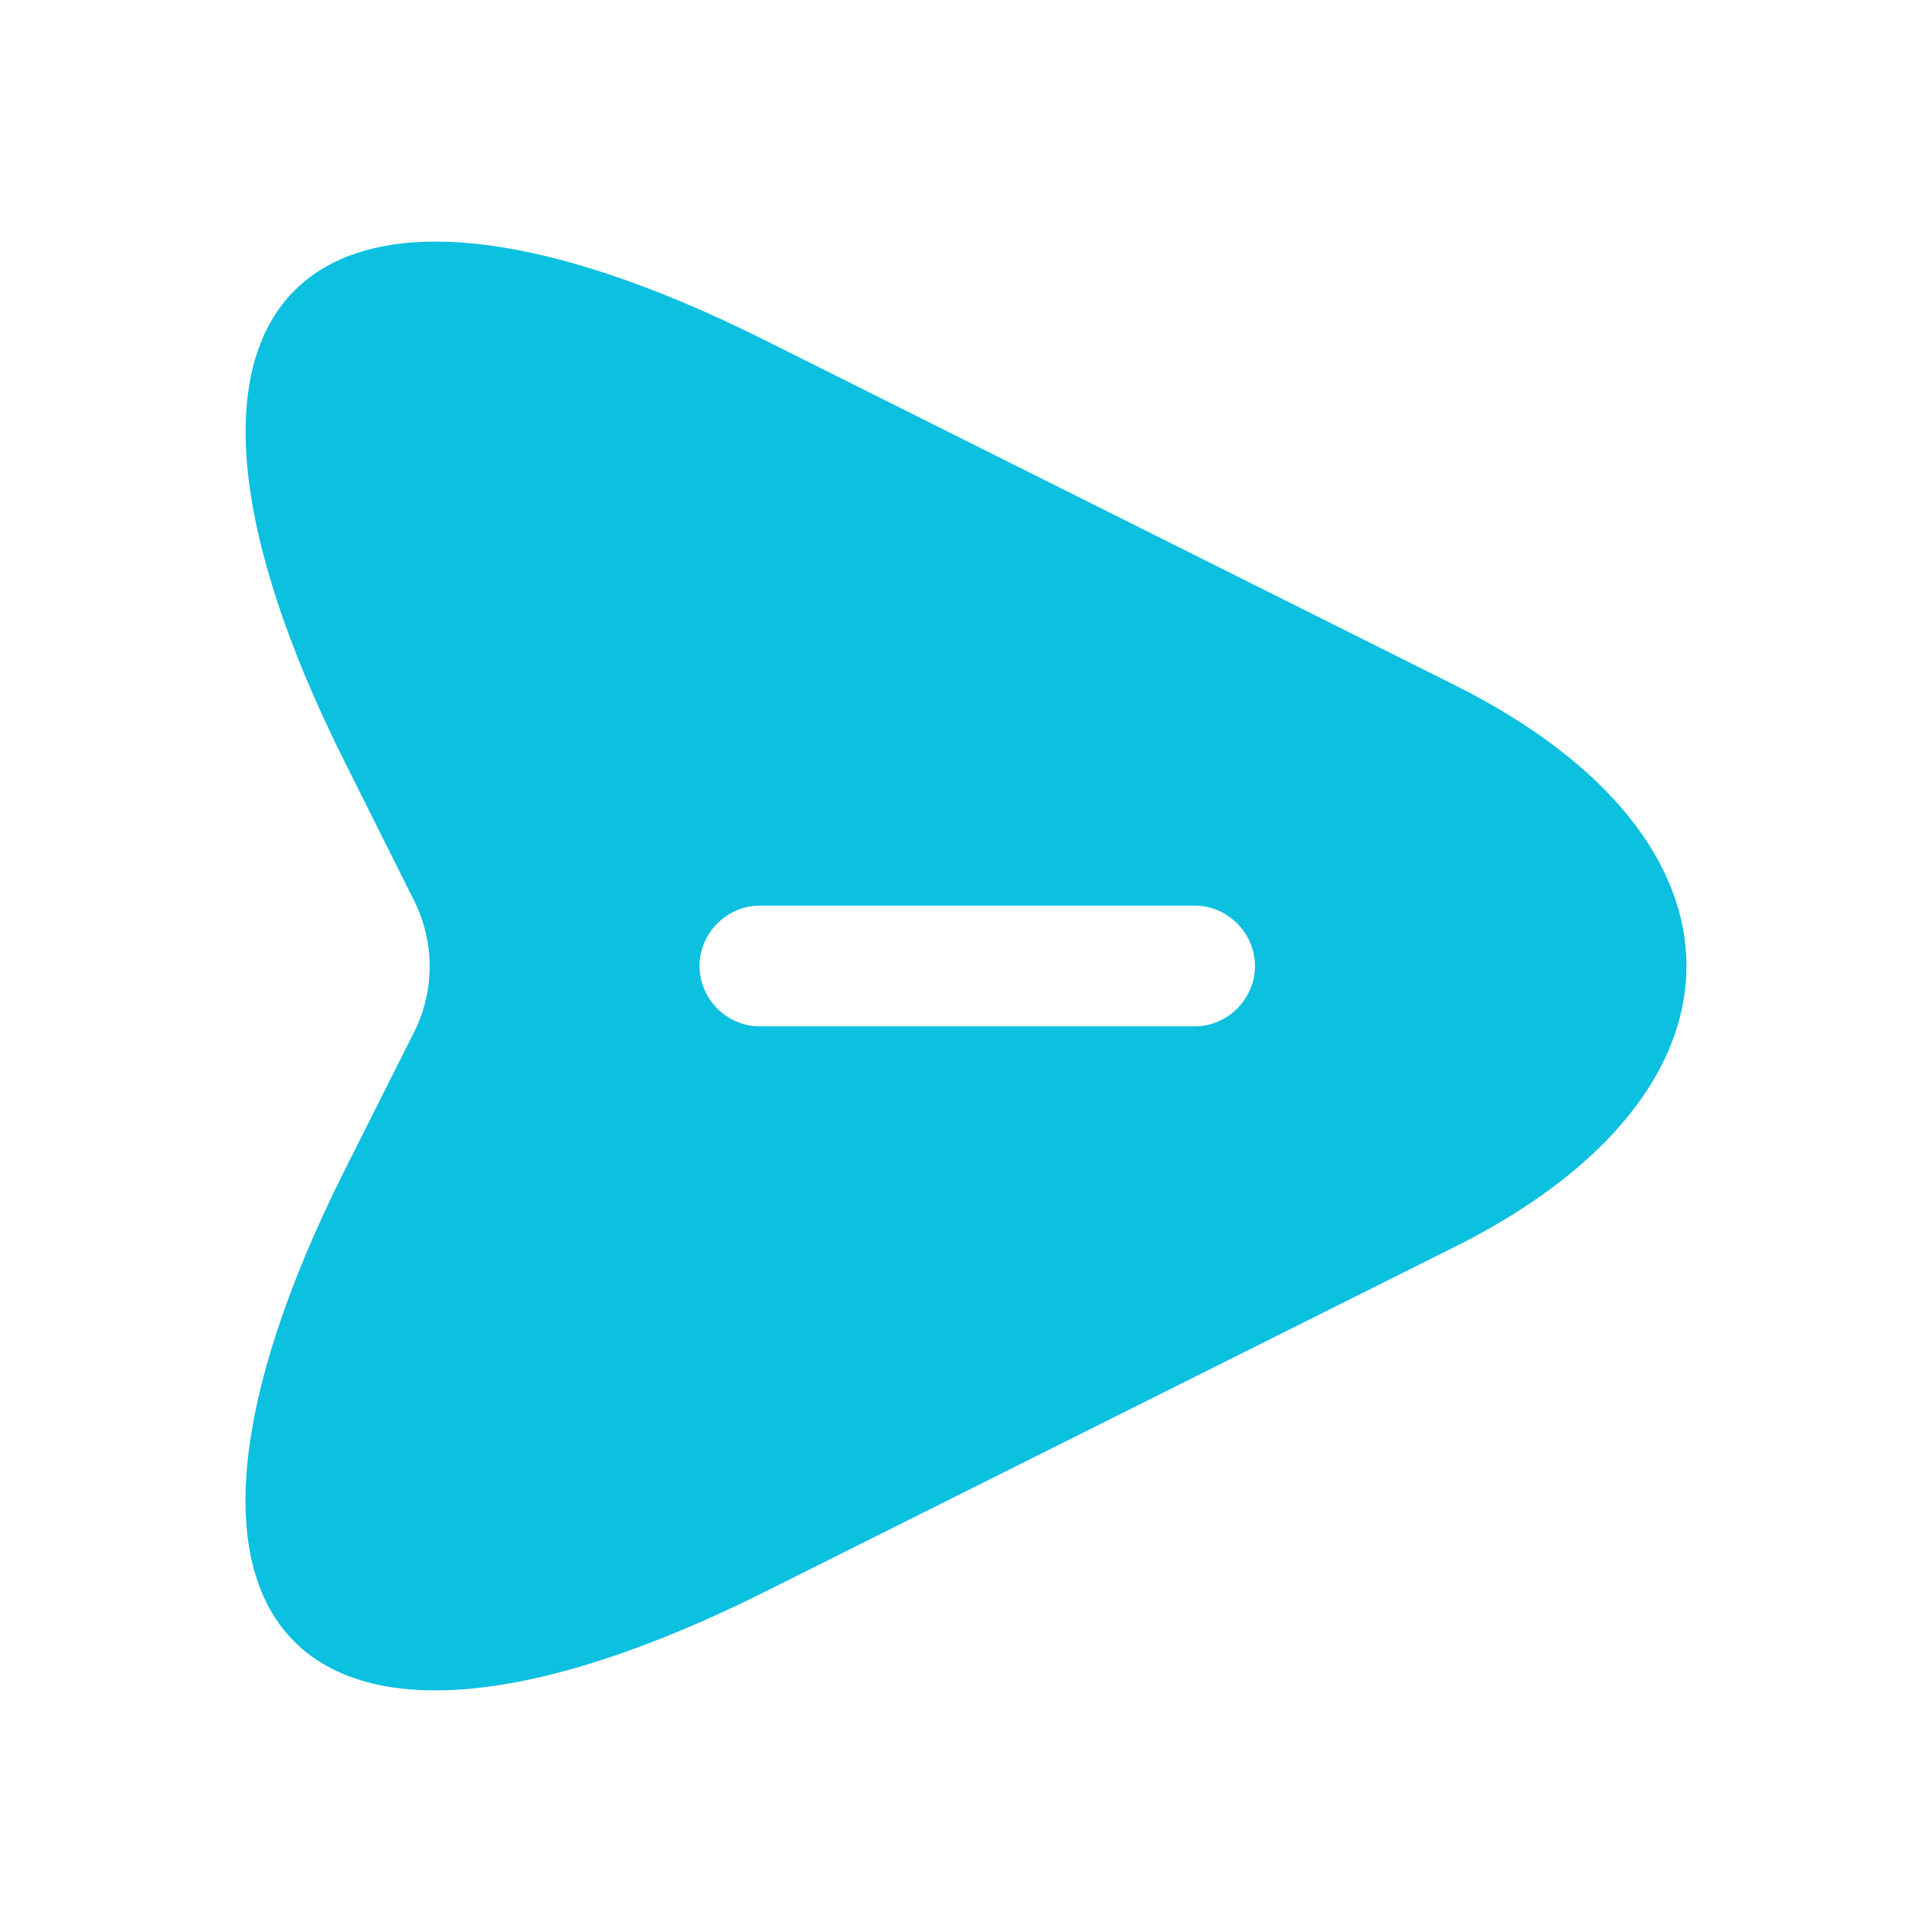
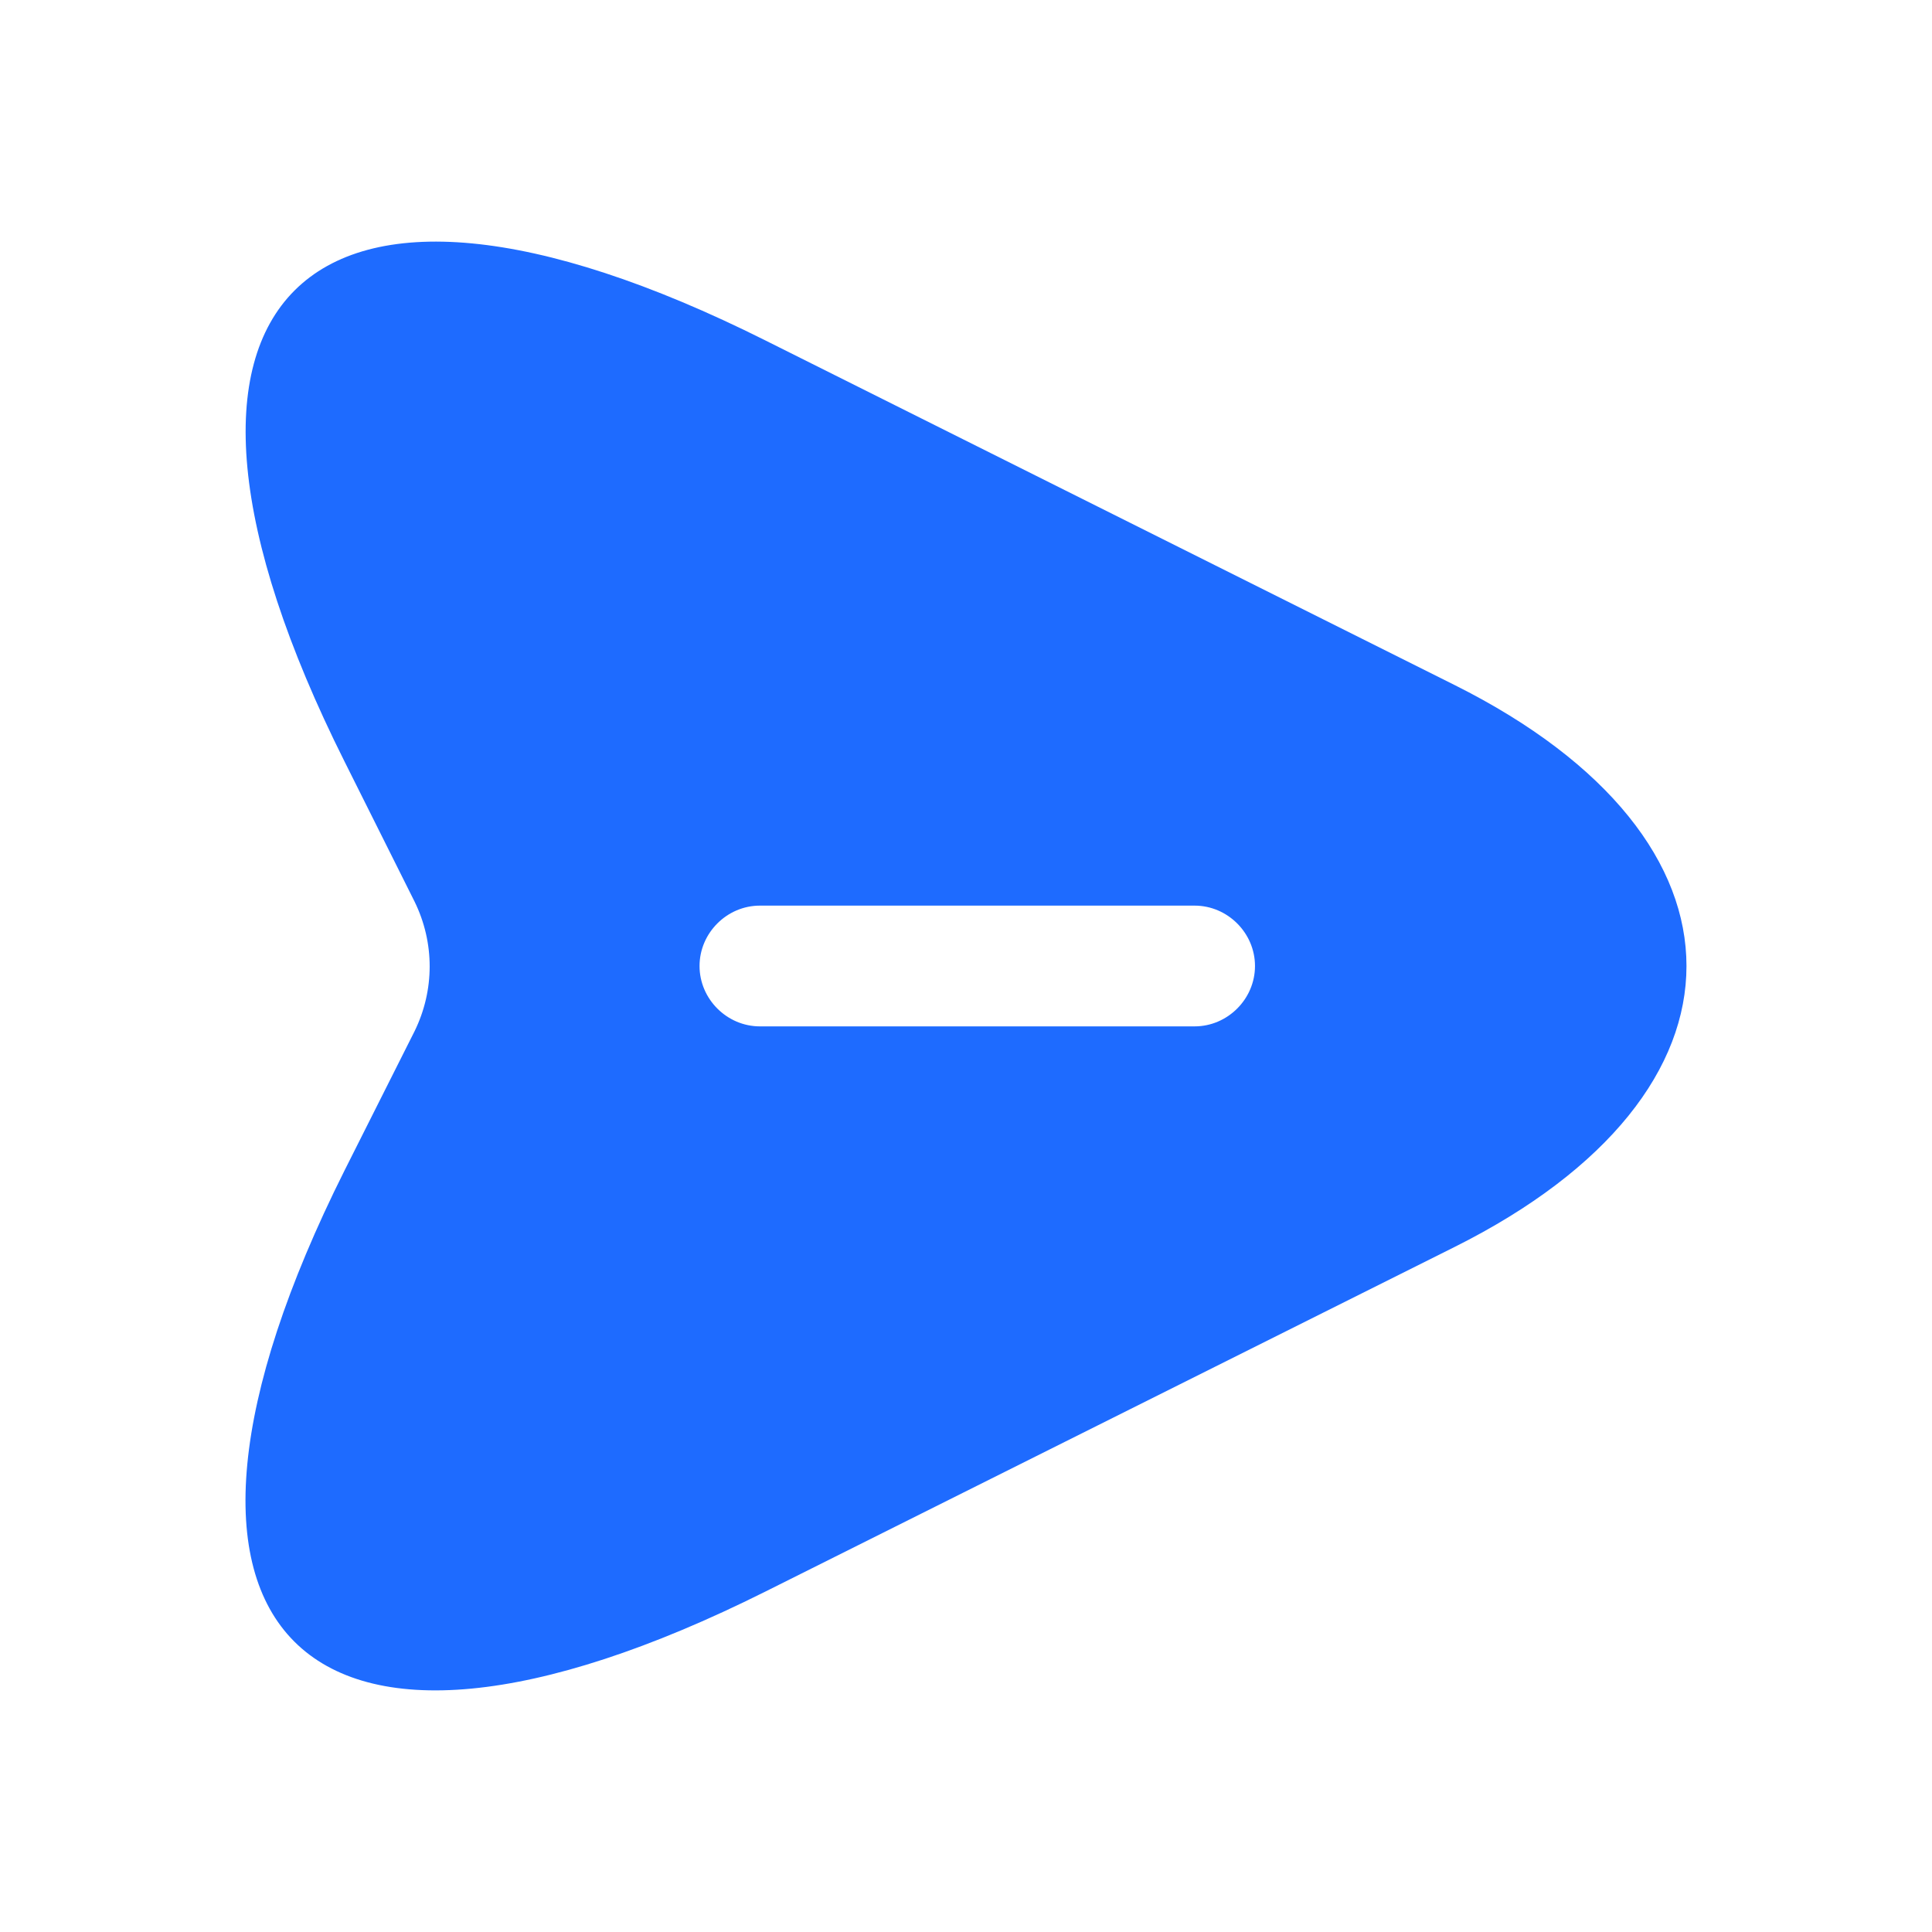
<svg xmlns="http://www.w3.org/2000/svg" width="24" height="24" viewBox="0 0 24 24" fill="none">
-   <path d="M18.07 8.51L9.51 4.23C3.76 1.35 1.4 3.71 4.28 9.46L5.15 11.2C5.4 11.71 5.4 12.3 5.15 12.81L4.28 14.54C1.4 20.29 3.75 22.65 9.51 19.77L18.07 15.49C21.91 13.57 21.91 10.43 18.07 8.51ZM14.84 12.75H9.44C9.03 12.75 8.69 12.41 8.69 12C8.69 11.59 9.03 11.25 9.44 11.25H14.84C15.25 11.25 15.59 11.59 15.59 12C15.59 12.41 15.25 12.75 14.84 12.75Z" fill="#0CC0DF" />
+   <path d="M18.07 8.51L9.51 4.23C3.76 1.35 1.4 3.71 4.28 9.46L5.15 11.2C5.4 11.71 5.4 12.3 5.15 12.81L4.28 14.54C1.4 20.29 3.75 22.65 9.51 19.77L18.07 15.49C21.91 13.57 21.91 10.43 18.07 8.51ZM14.84 12.75H9.44C9.03 12.75 8.69 12.41 8.69 12C8.69 11.59 9.03 11.25 9.44 11.25H14.84C15.25 11.25 15.59 11.59 15.59 12C15.59 12.41 15.25 12.75 14.84 12.75Z" fill="#1e6bff" />
</svg>
